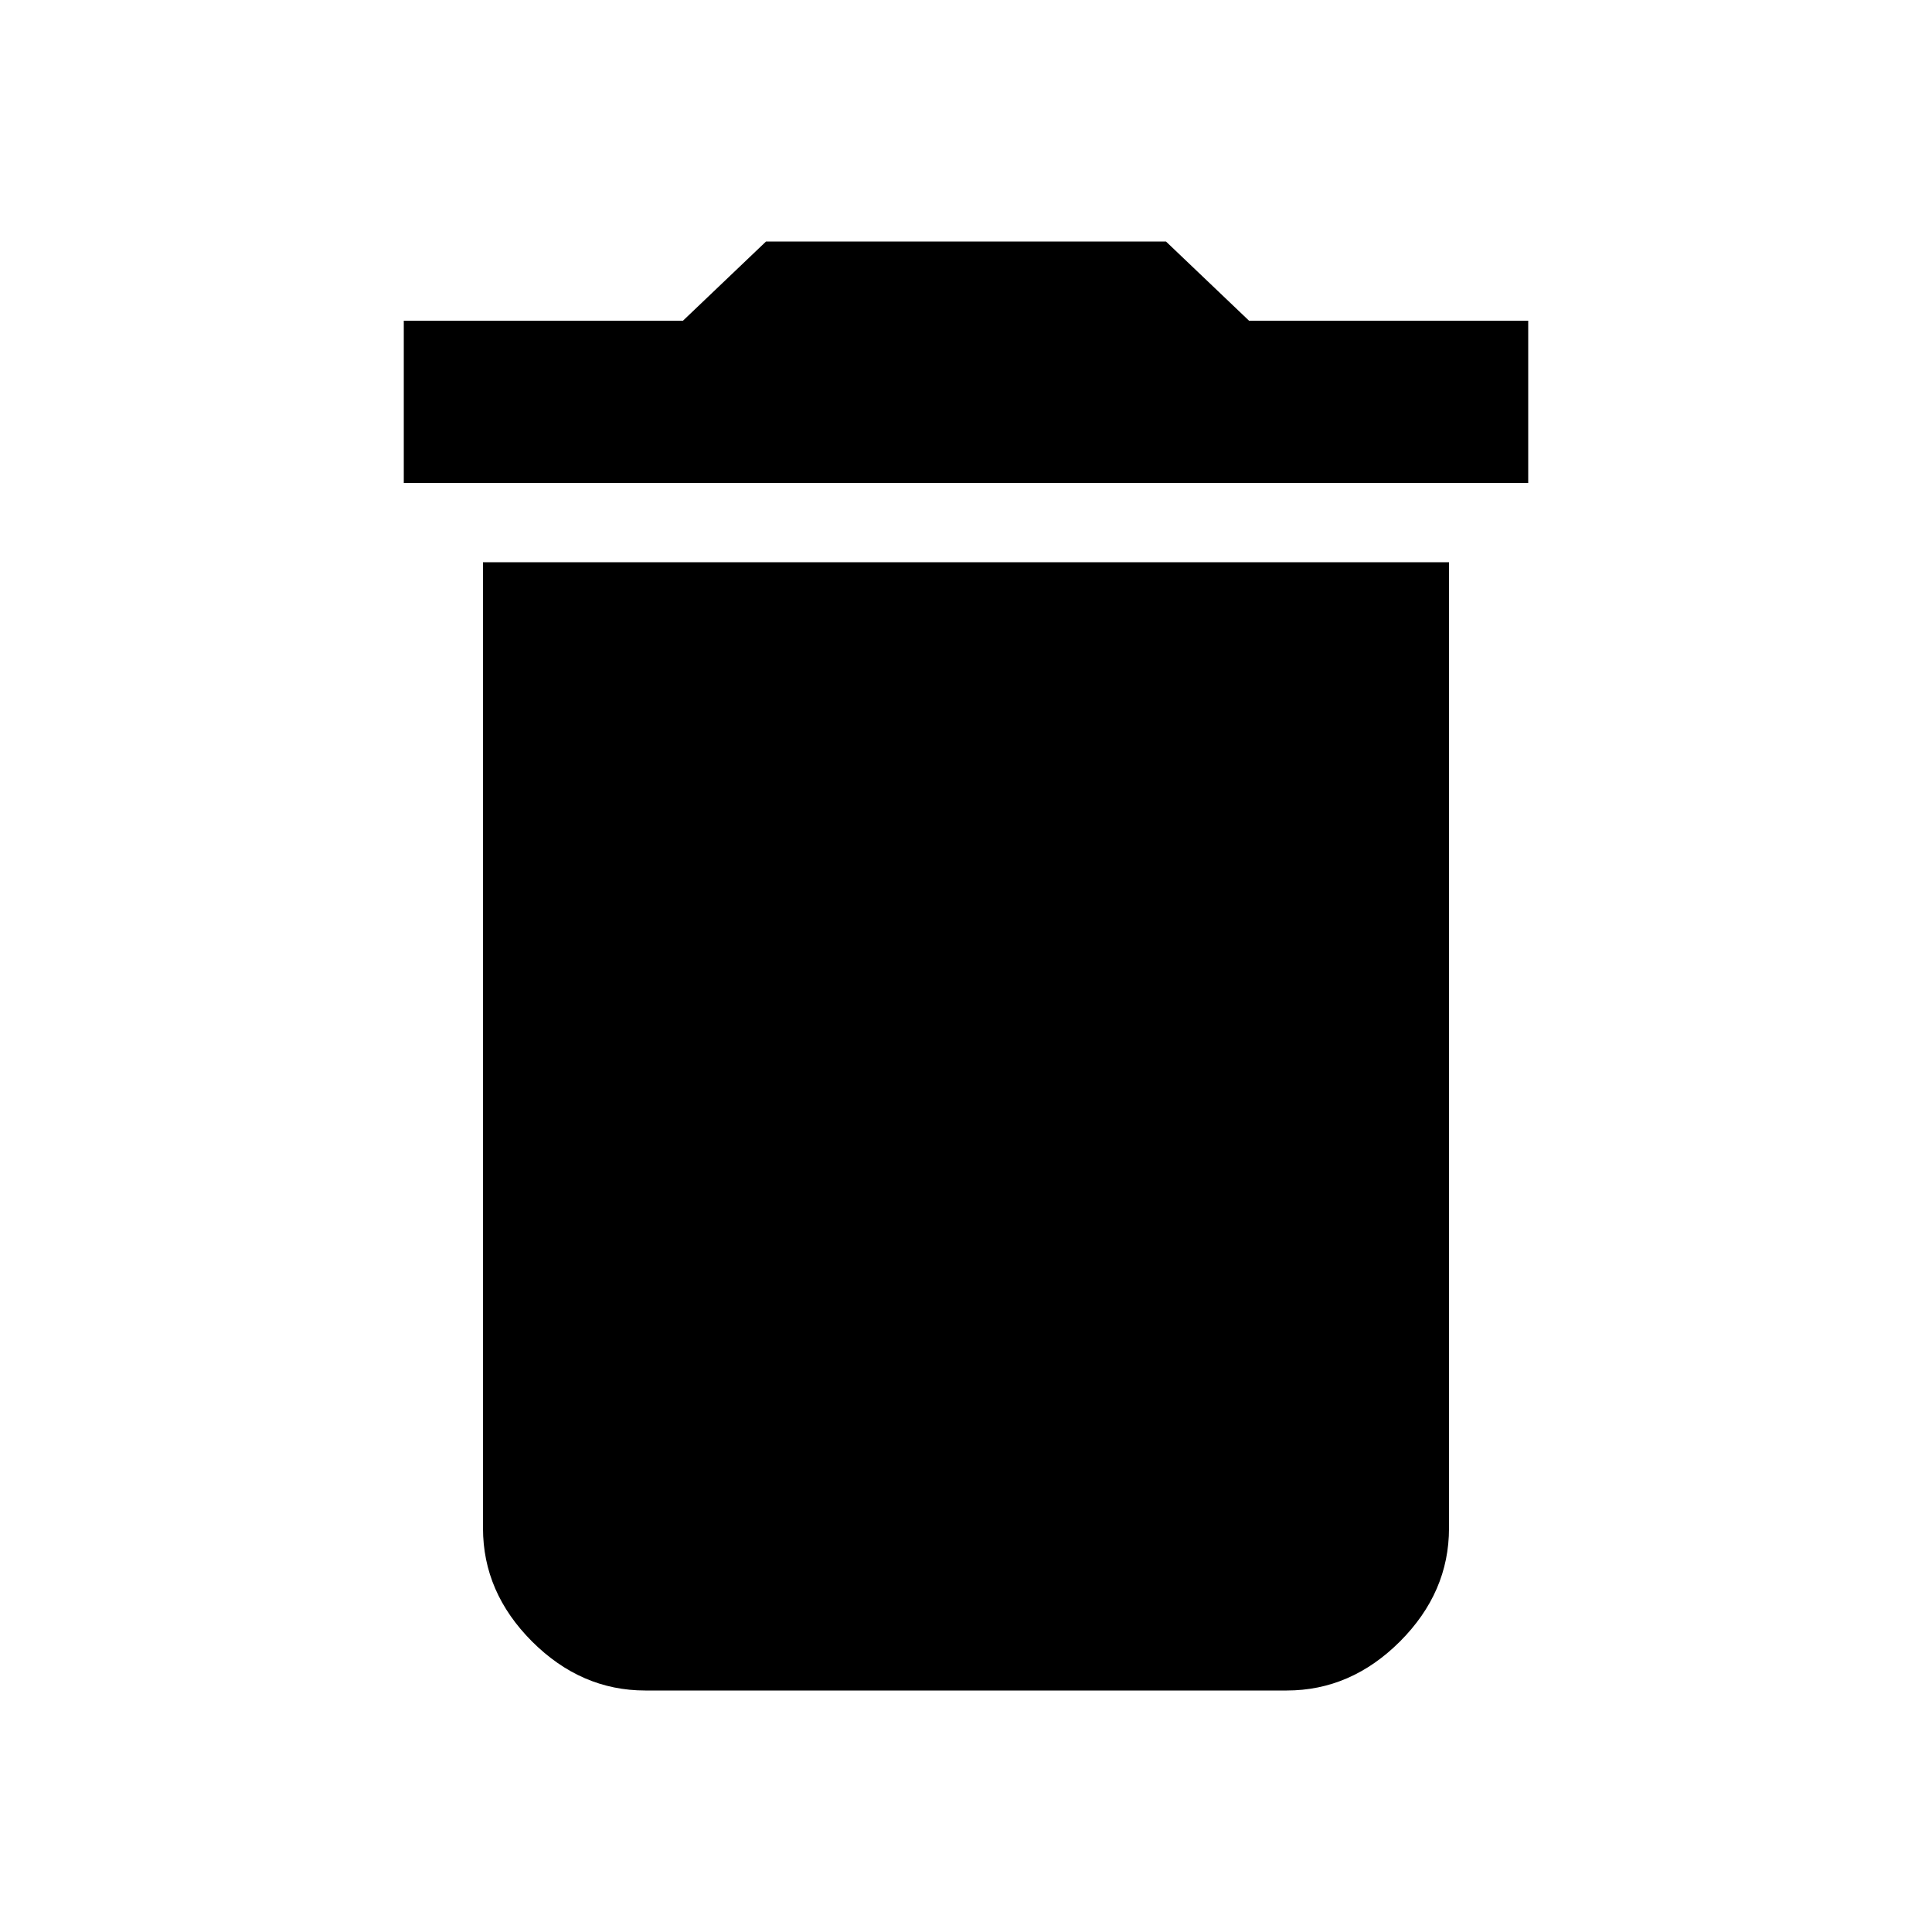
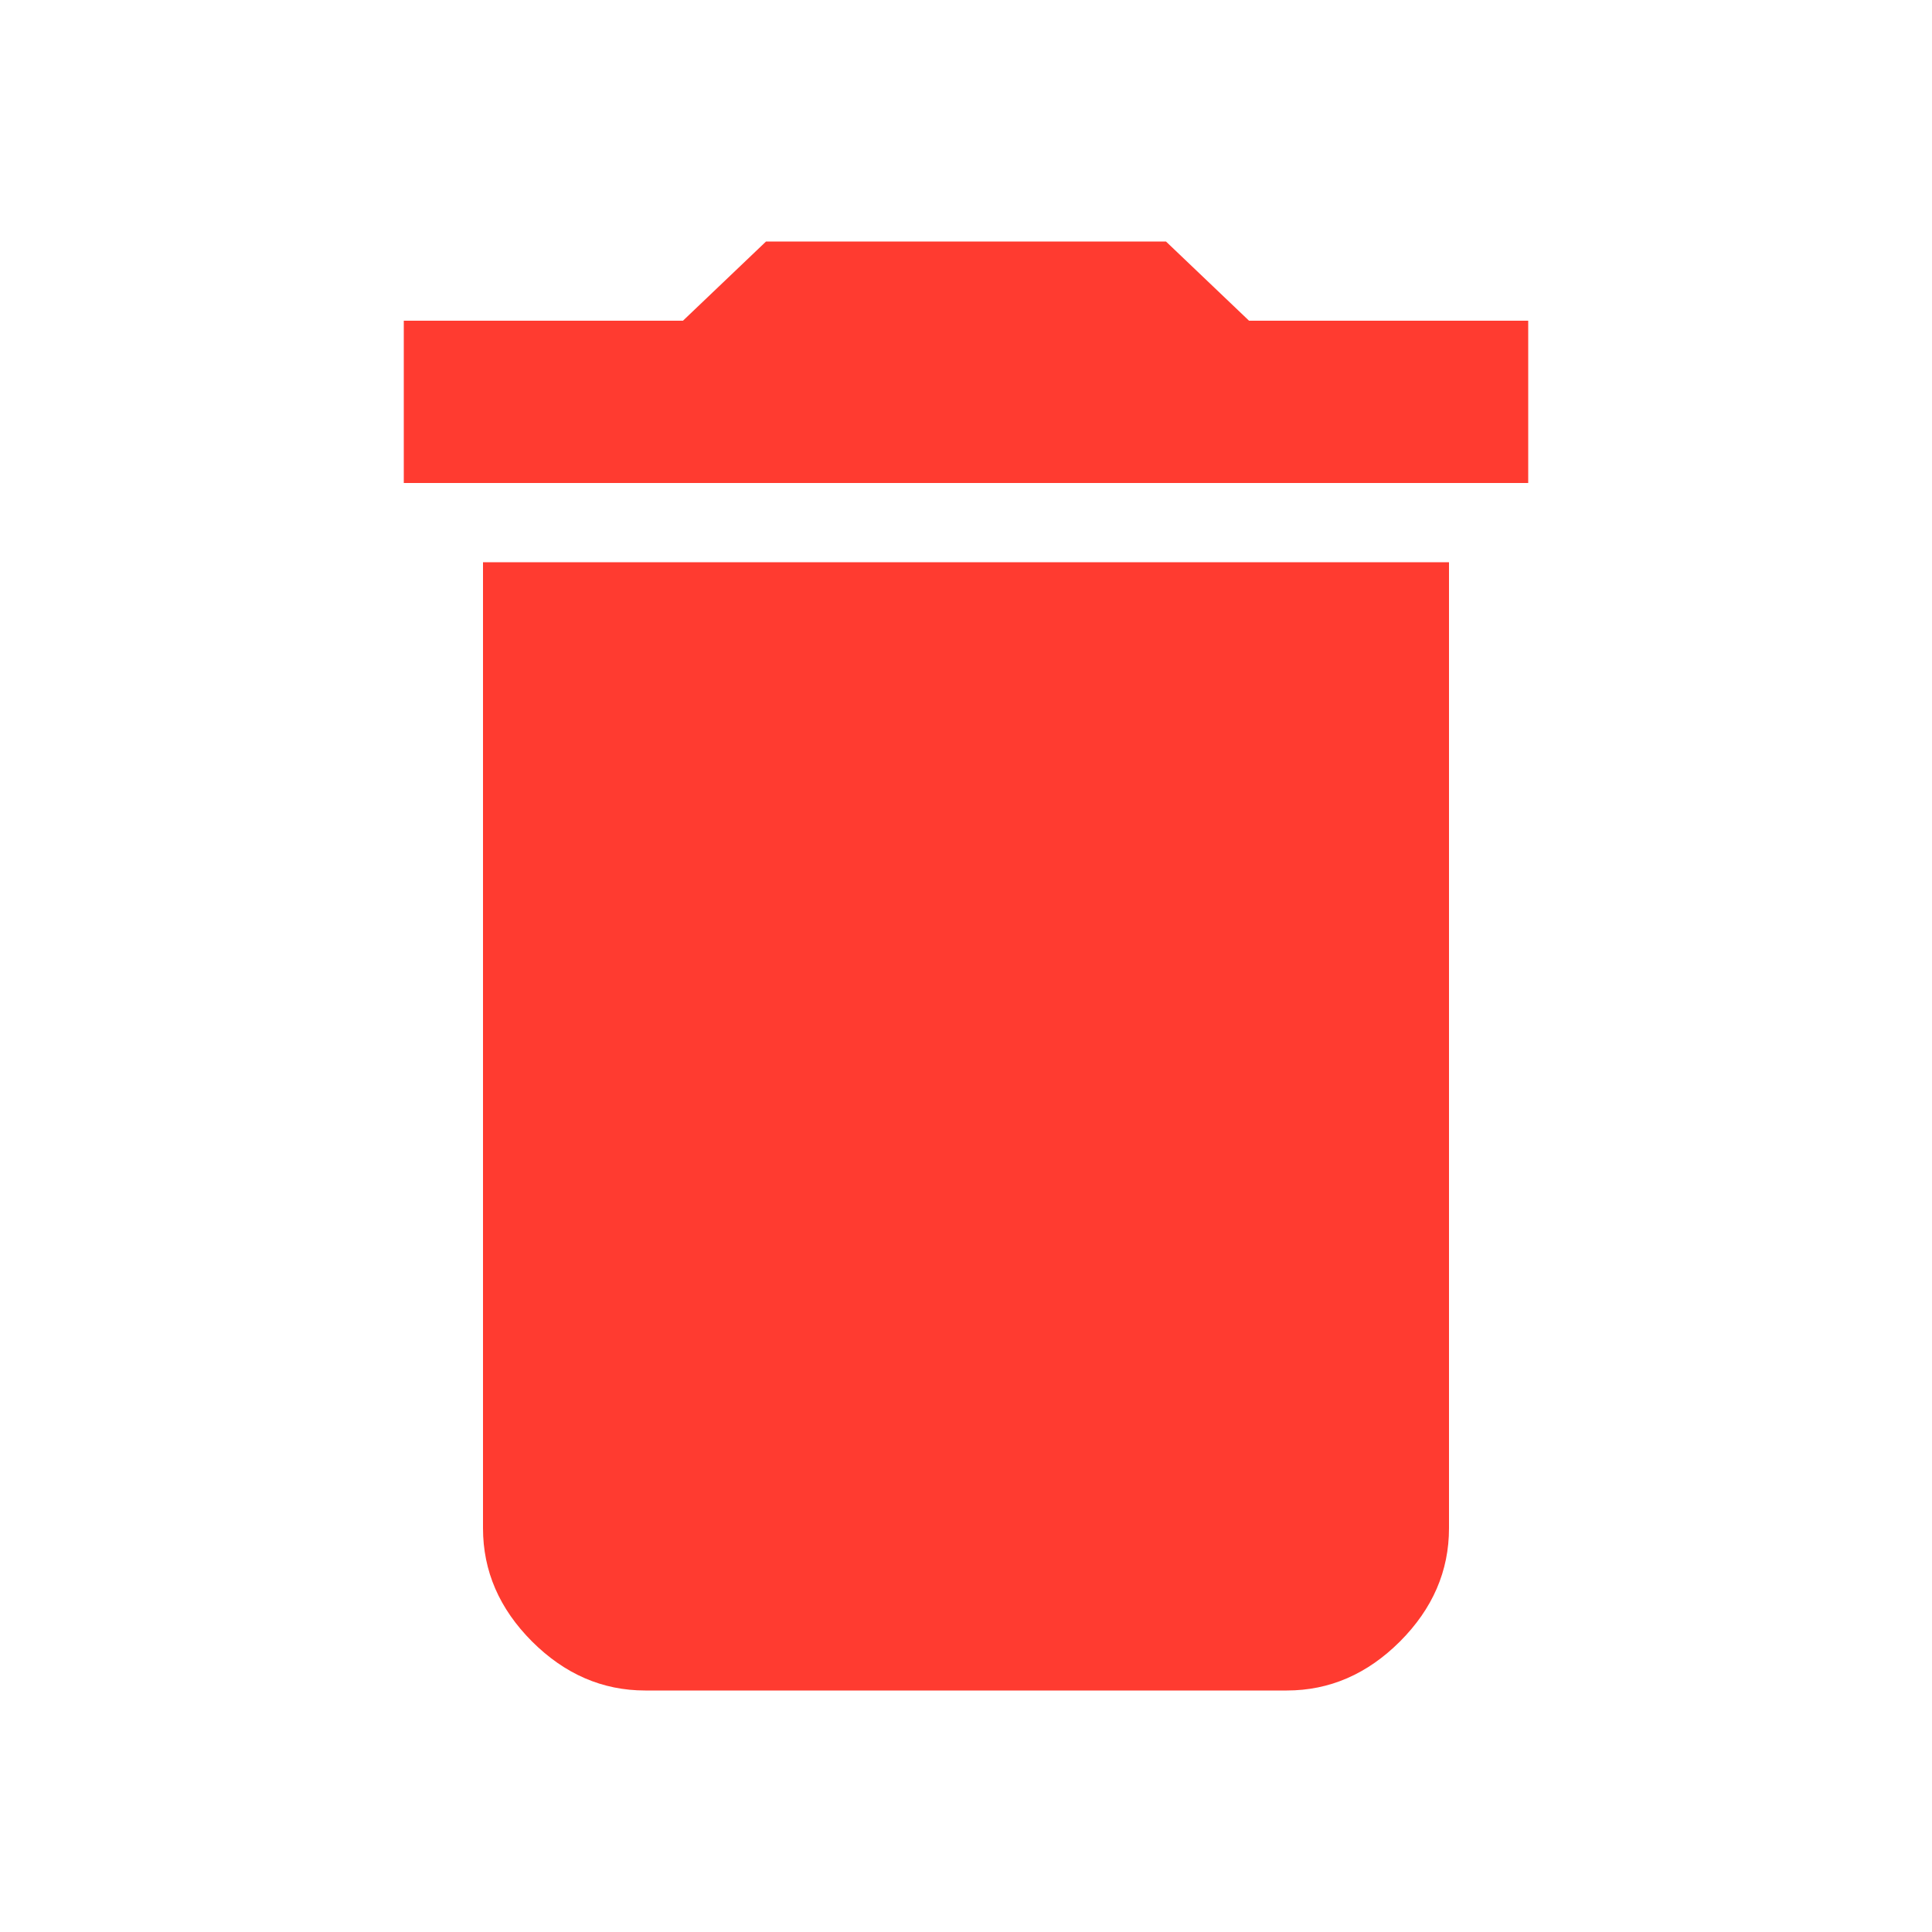
<svg xmlns="http://www.w3.org/2000/svg" width="24" height="24" viewBox="0 0 24 24" fill="none">
-   <path d="M18.984 3.984V6H5.016V3.984H8.484L9.516 3H14.484L15.516 3.984H18.984ZM6 18.984V6.984H18V18.984C18 19.516 17.797 19.984 17.391 20.391C16.984 20.797 16.516 21 15.984 21H8.016C7.484 21 7.016 20.797 6.609 20.391C6.203 19.984 6 19.516 6 18.984Z" fill="black" />
+   <path d="M18.984 3.984V6H5.016V3.984H8.484L9.516 3H14.484L15.516 3.984H18.984ZM6 18.984V6.984H18V18.984C18 19.516 17.797 19.984 17.391 20.391C16.984 20.797 16.516 21 15.984 21H8.016C7.484 21 7.016 20.797 6.609 20.391C6.203 19.984 6 19.516 6 18.984Z" fill="#FF3B30" />
</svg>
